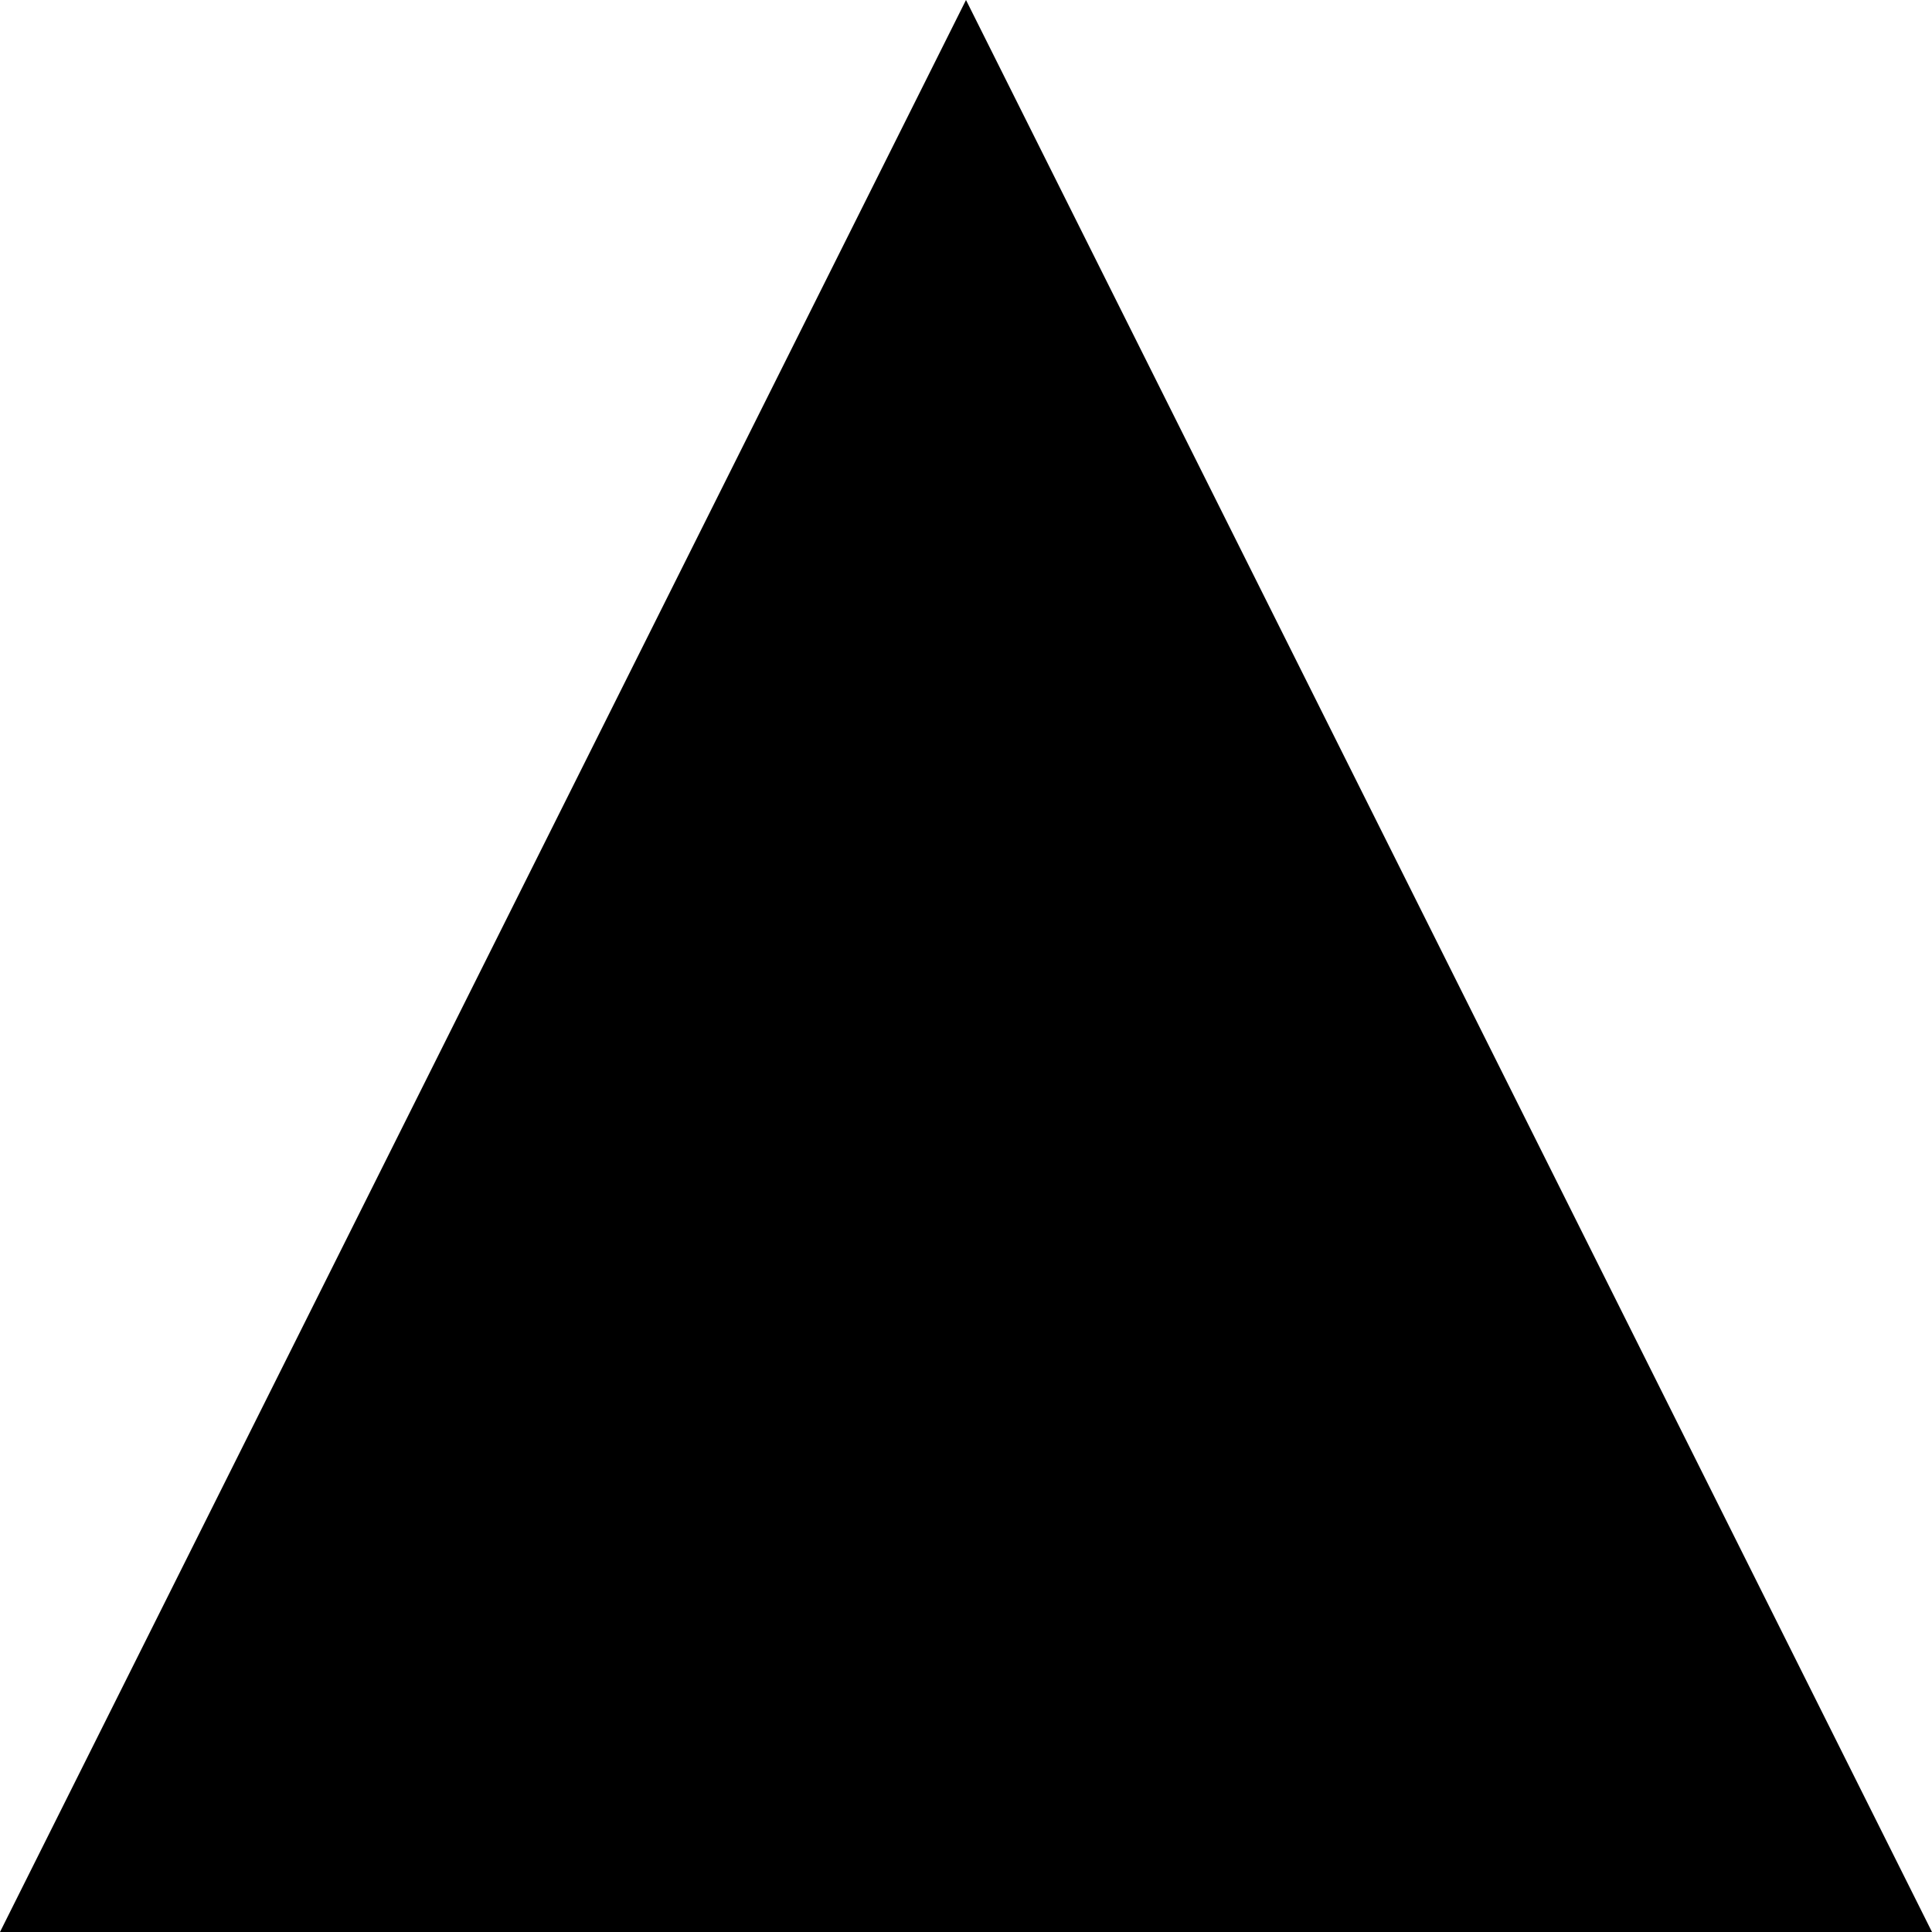
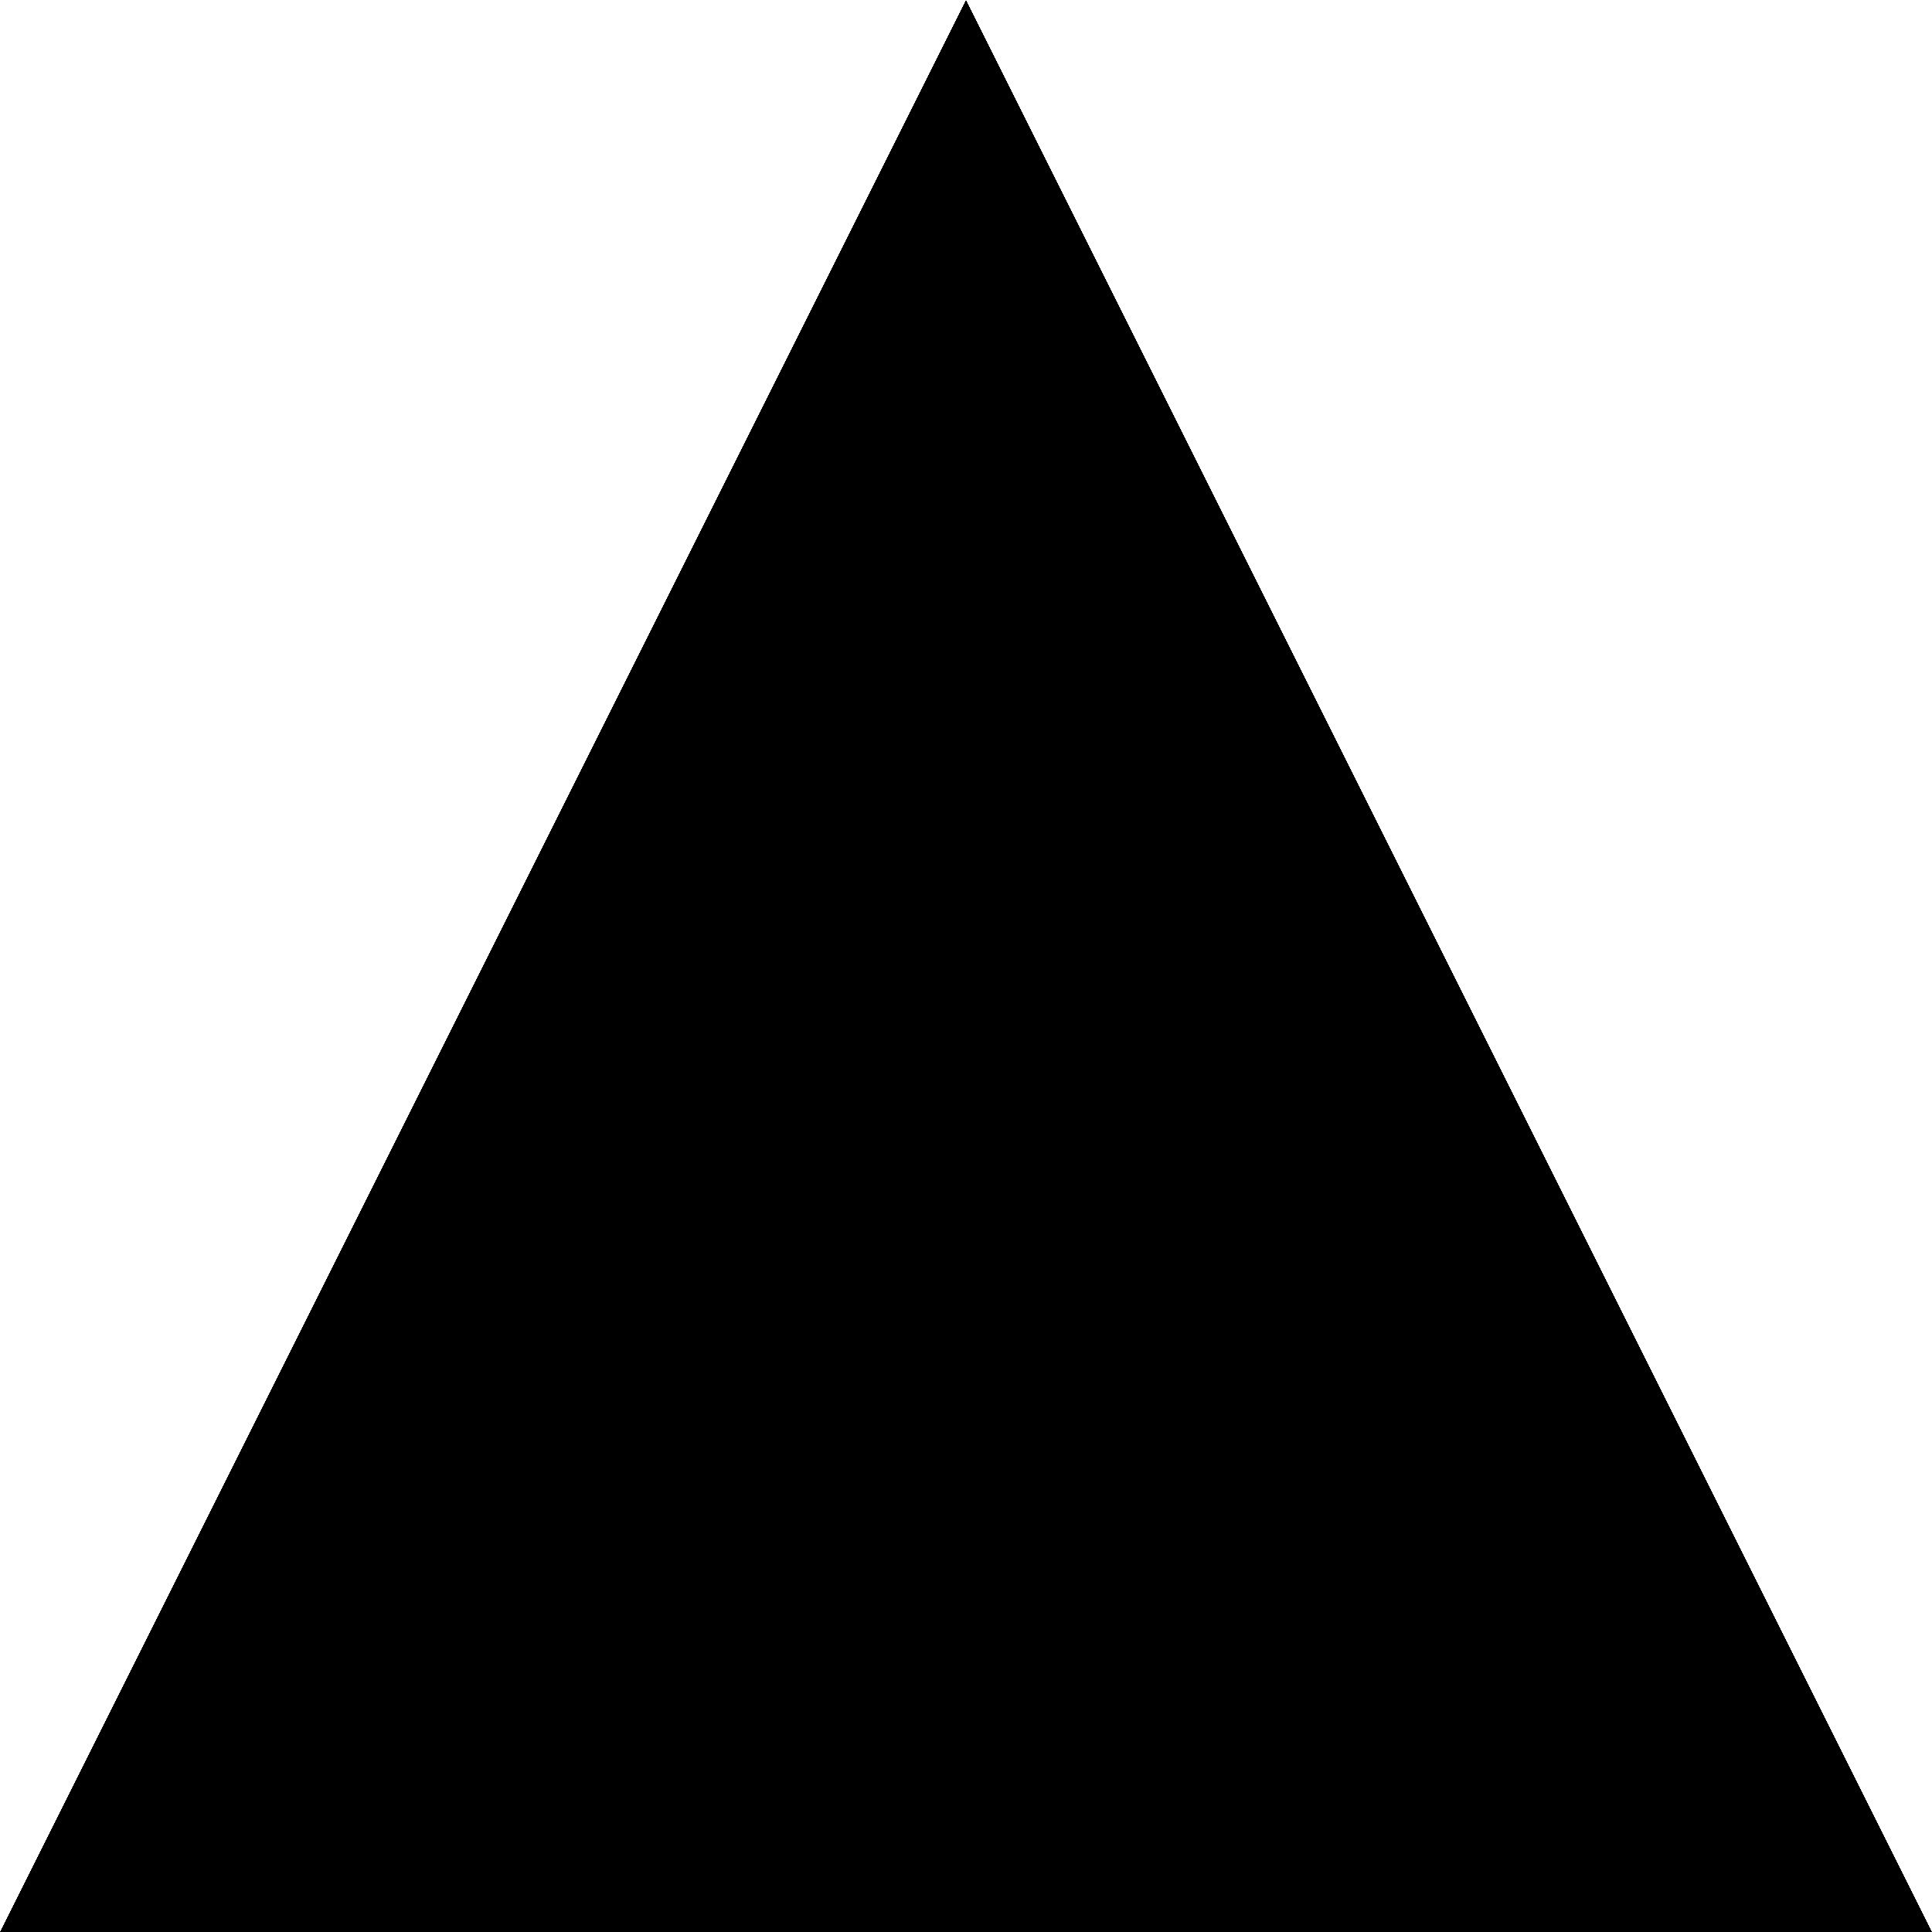
<svg xmlns="http://www.w3.org/2000/svg" viewBox="-6.0 -6.0 12.0 12.0">
-   <g id="pd2" fill="#000000" stroke="#000000" stroke-width="1" stroke-opacity="0" transform="scale(6) rotate(180)">
+   <defs>
+     <filter id="crispify">
+       <feComponentTransfer>
+         <feFuncA type="discrete" tableValues="0 1" />
+       </feComponentTransfer>
+     </filter>
+   </defs>
+   <g id="pd2" fill="#000000" stroke="#000000" stroke-width="1" stroke-opacity="0" transform="scale(6) rotate(180)" filter="url(#crispify)">
    <path d="M -1.0 -1.0 l 2.0 0.0 -1.0 2.0 -1.0 -2.0" />
  </g>
</svg>
